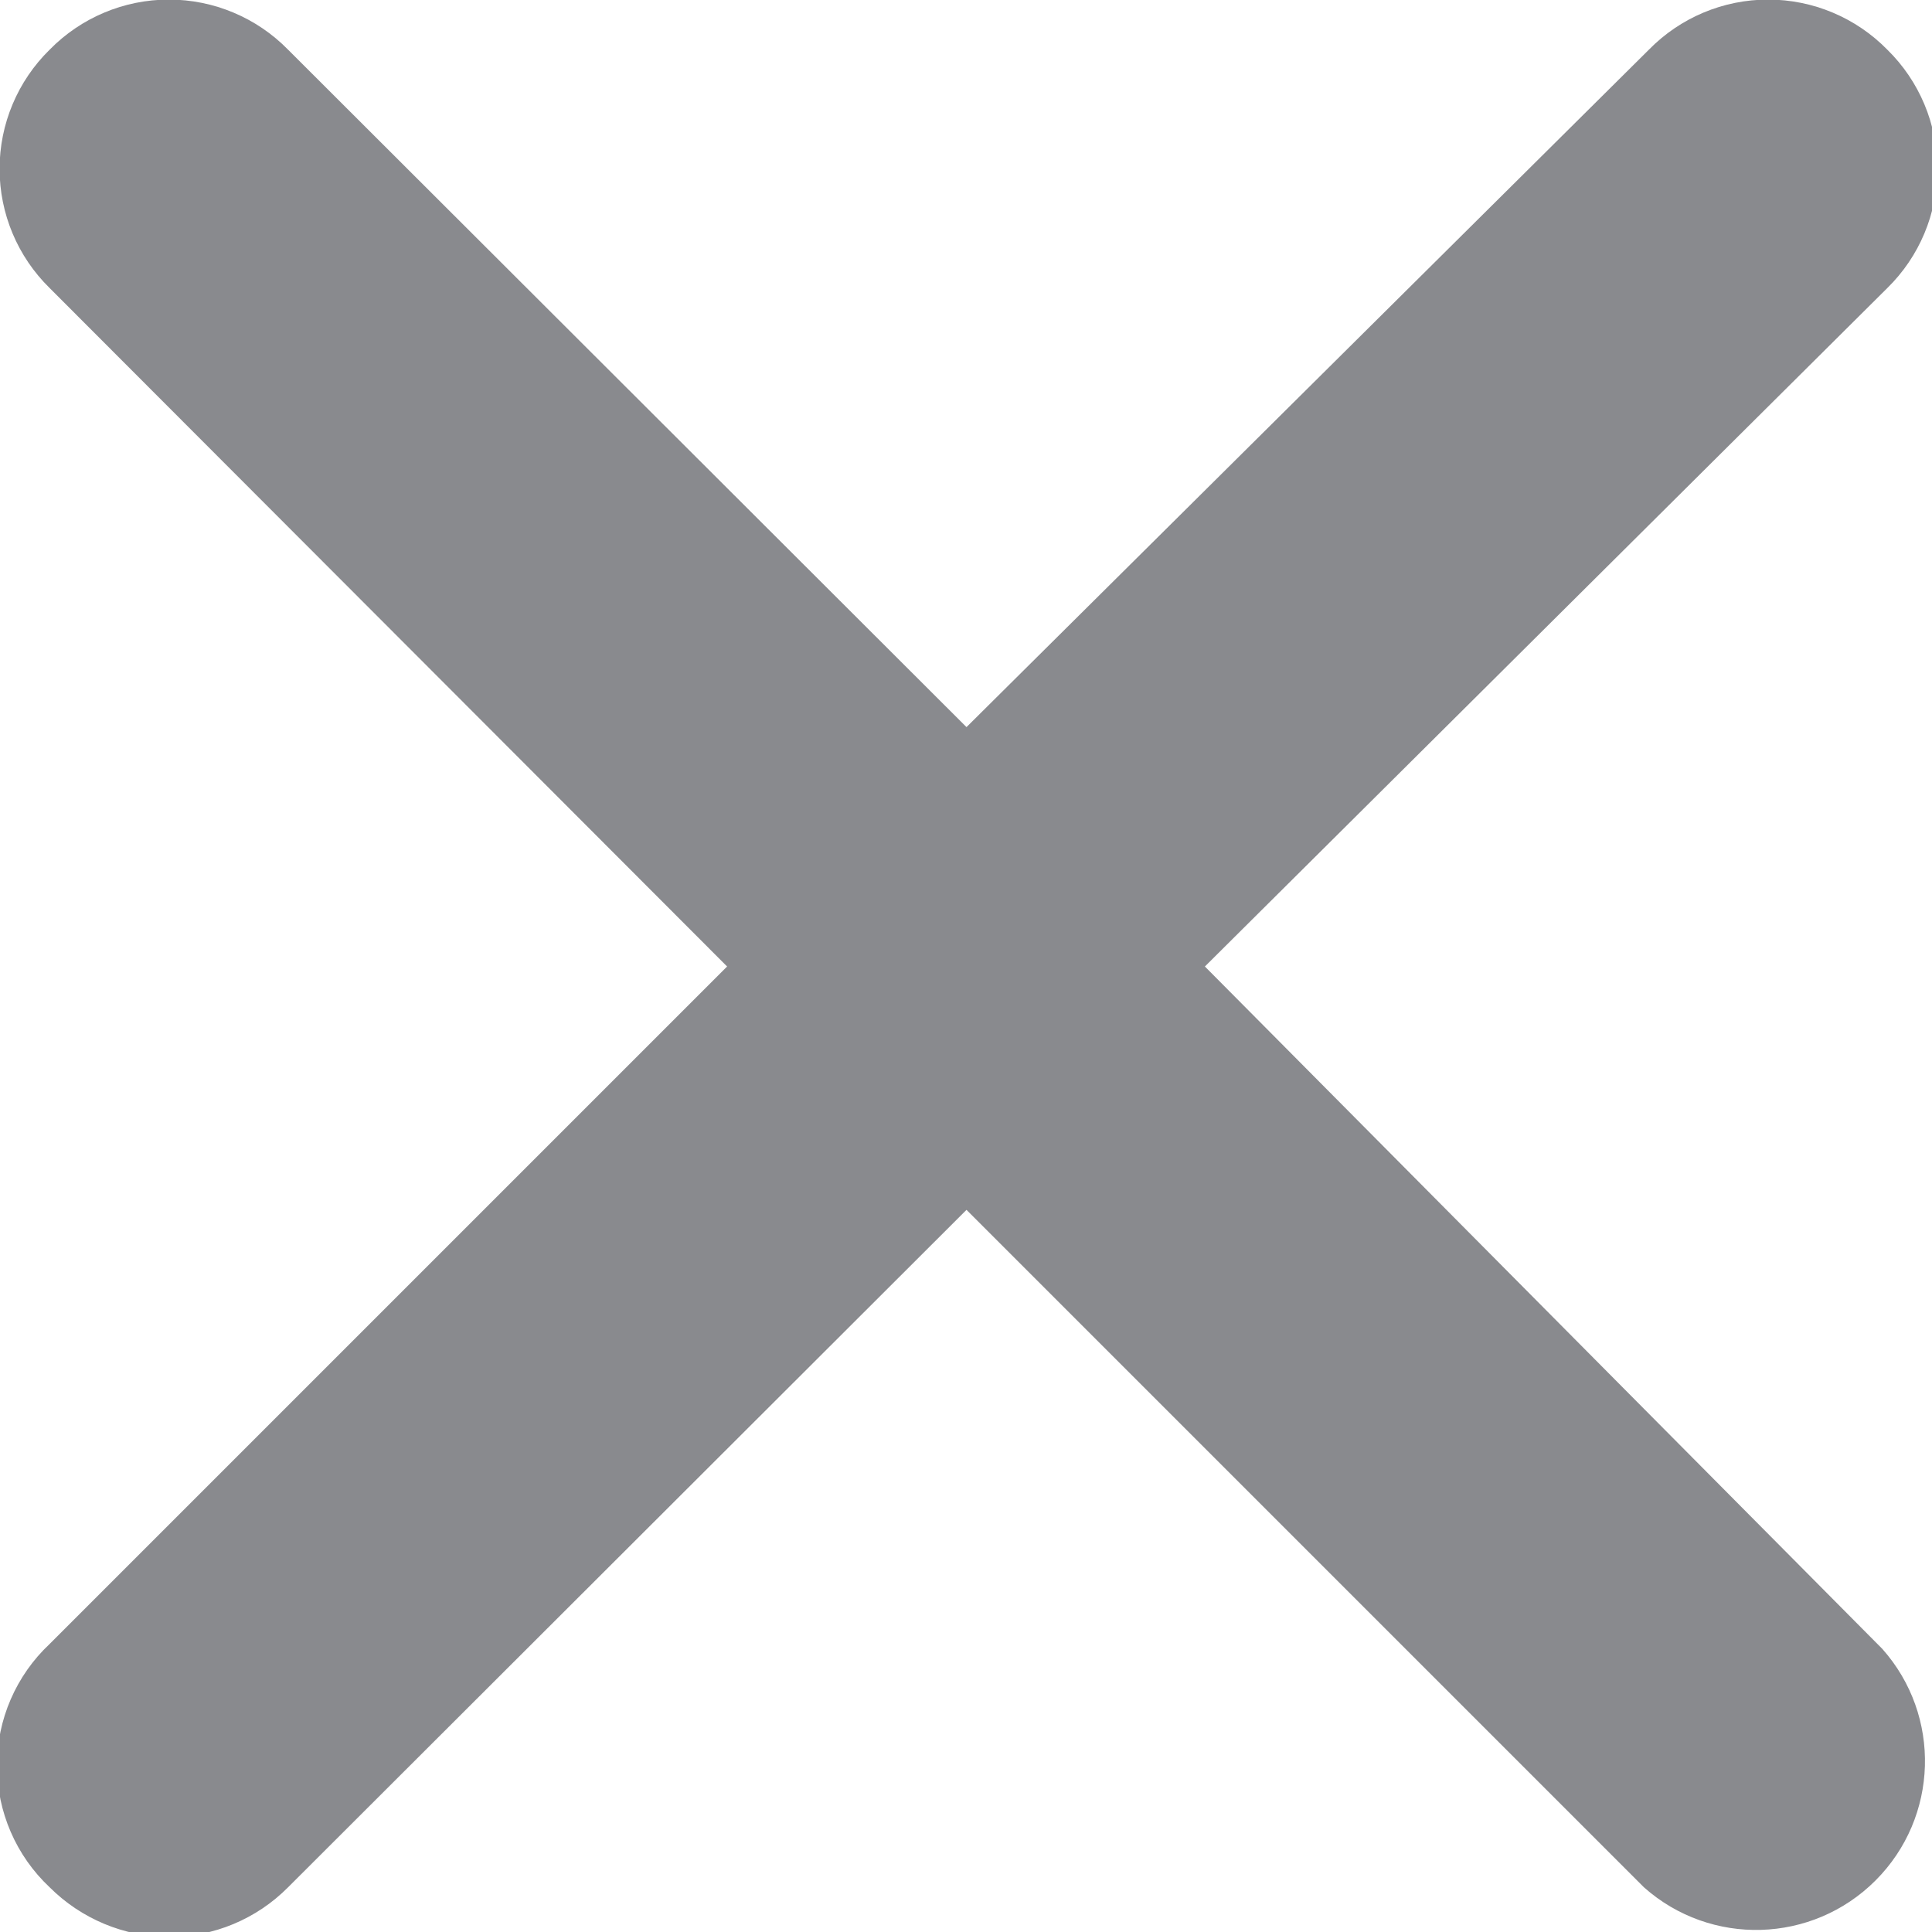
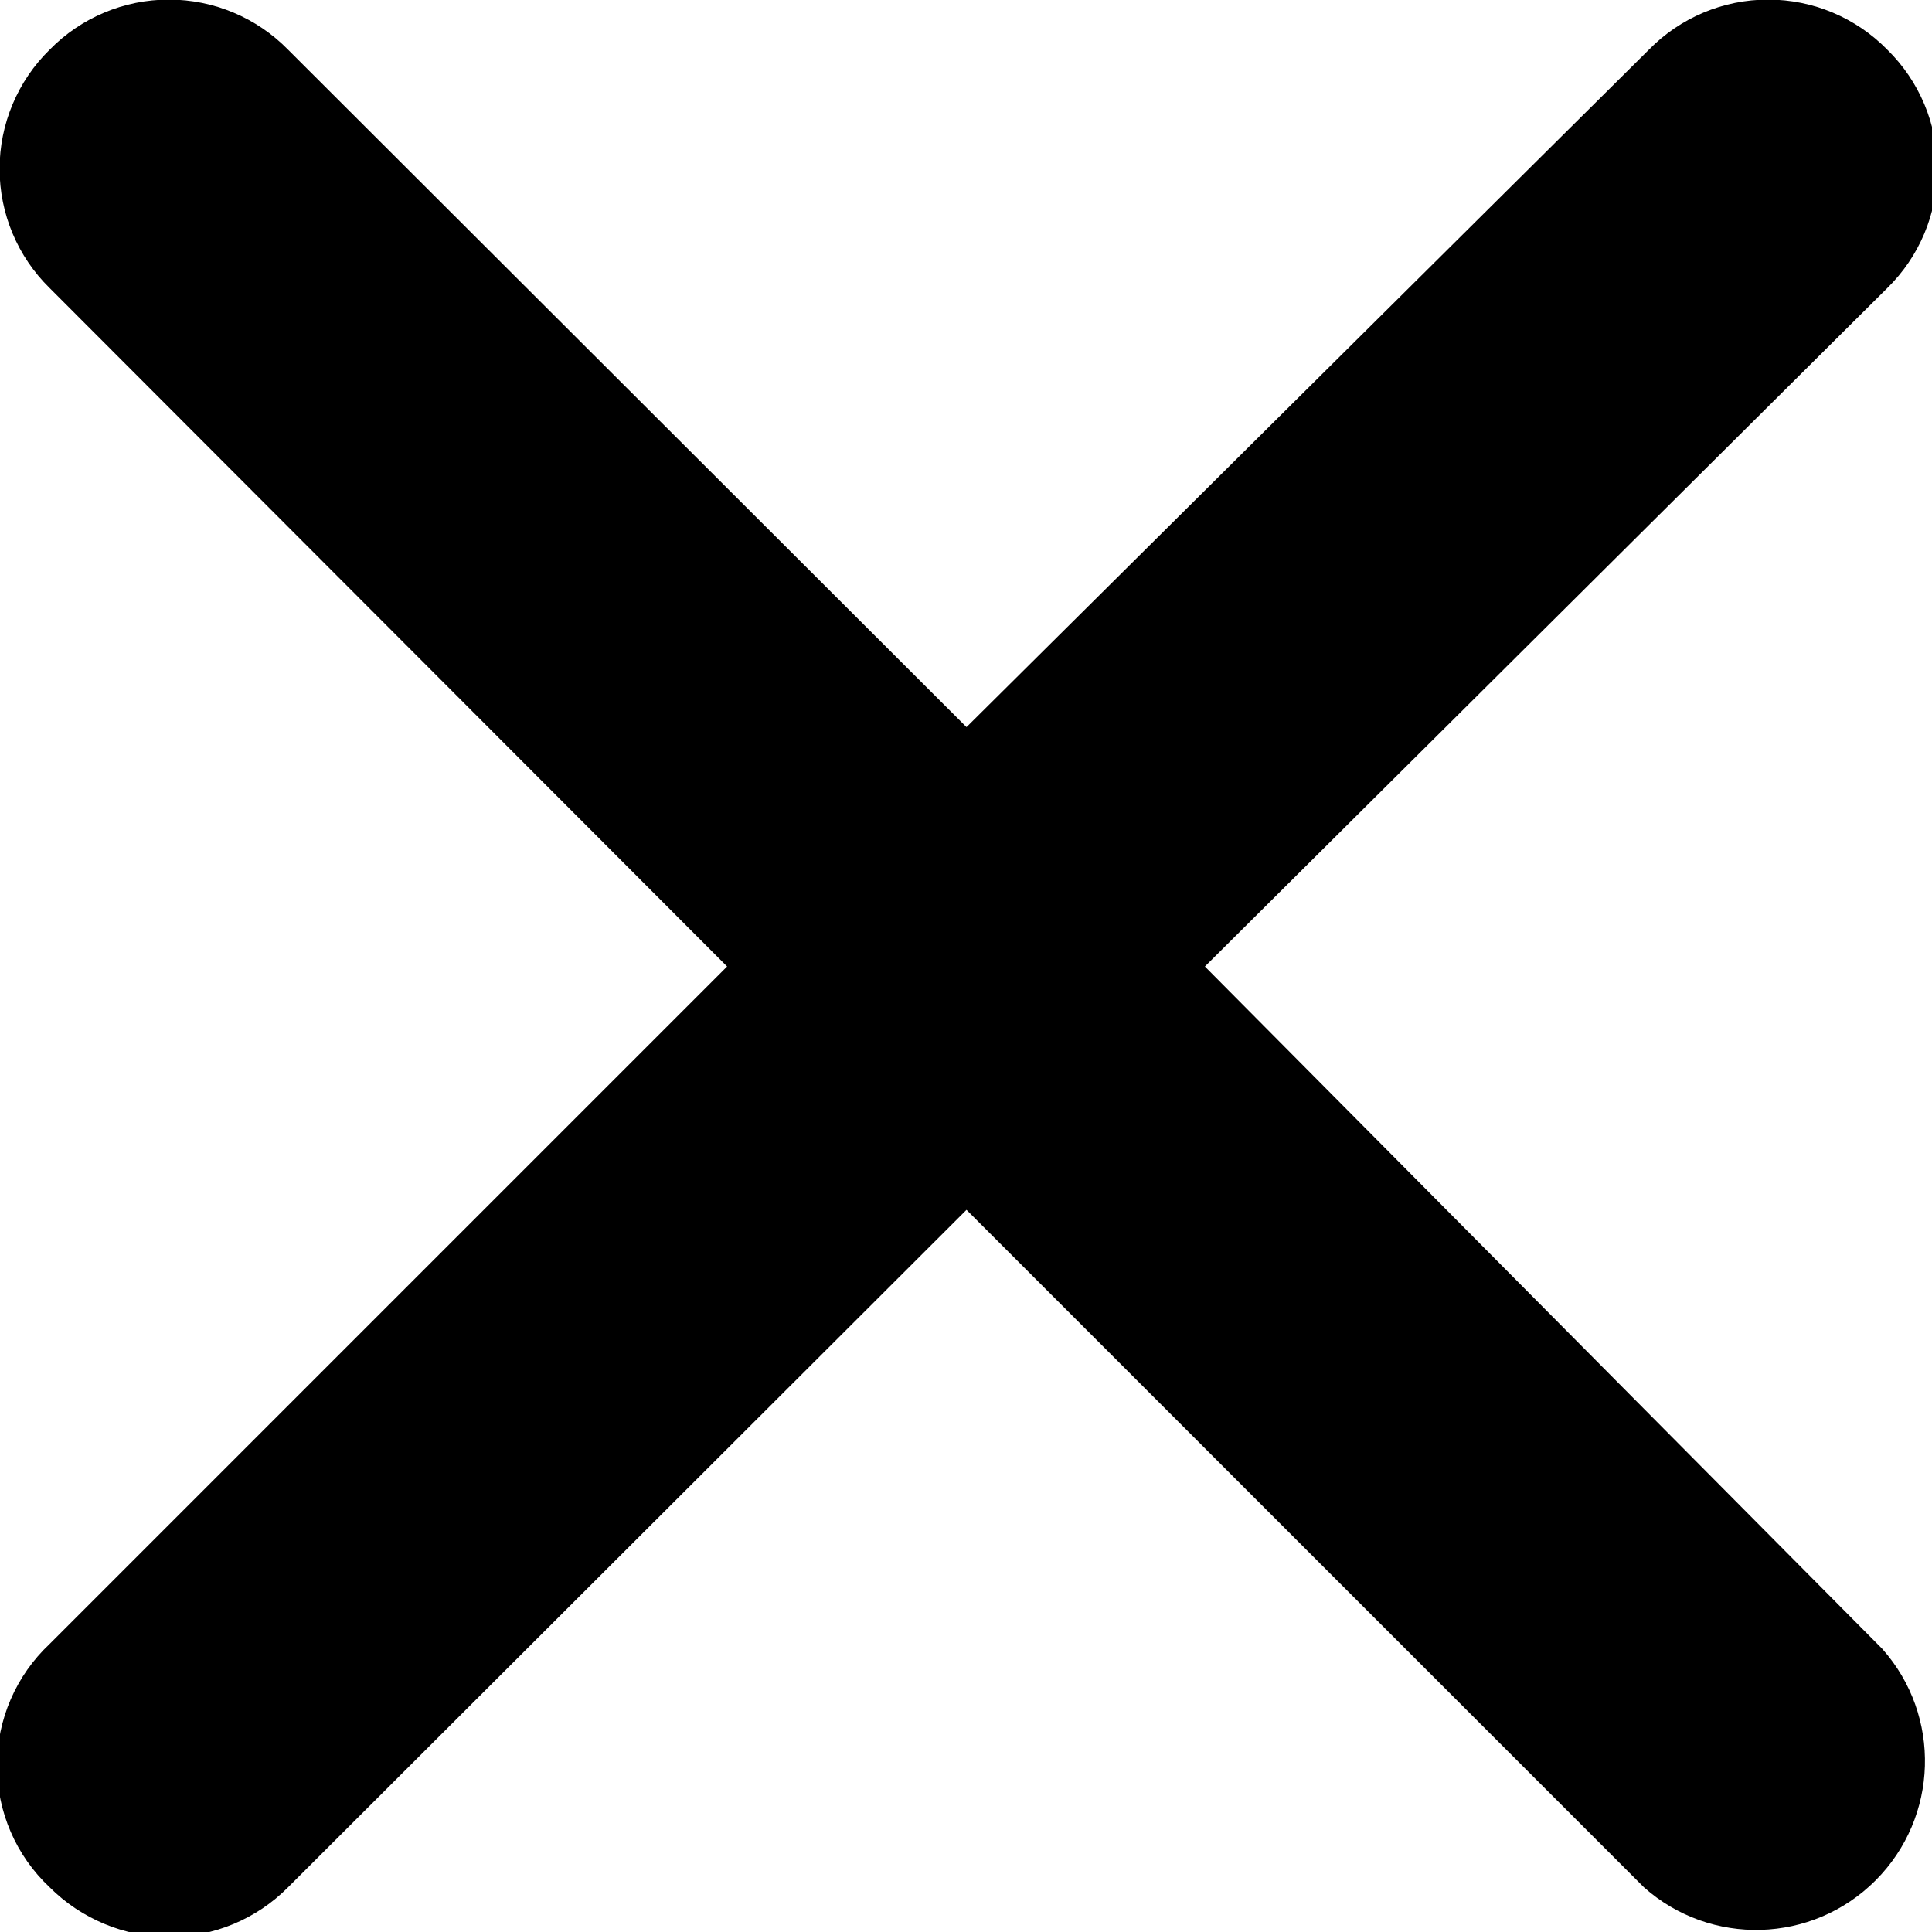
<svg xmlns="http://www.w3.org/2000/svg" viewBox="0 0 19.45 19.45">
  <g data-name="レイヤー 2">
-     <path d="M12.13 9.73L19 2.9a1.68 1.68 0 000-2.4 1.68 1.68 0 00-2.4 0L9.73 7.32 2.9.5A1.68 1.68 0 00.5.5a1.68 1.68 0 000 2.4l6.82 6.83L.5 16.55A1.68 1.68 0 00.5 19a1.71 1.71 0 001.2.5 1.69 1.69 0 001.2-.5l6.83-6.82L16.55 19a1.7 1.7 0 002.4-2.4z" fill="#898a8e" data-name="レイヤー 1" />
+     <path d="M12.13 9.73L19 2.9a1.68 1.68 0 000-2.4 1.68 1.68 0 00-2.4 0L9.73 7.32 2.9.5A1.68 1.68 0 00.5.5a1.68 1.68 0 000 2.4l6.82 6.83L.5 16.55A1.68 1.68 0 00.5 19a1.71 1.71 0 001.2.5 1.69 1.69 0 001.2-.5l6.83-6.82L16.55 19a1.7 1.7 0 002.4-2.4z" data-name="レイヤー 1" />
  </g>
</svg>
